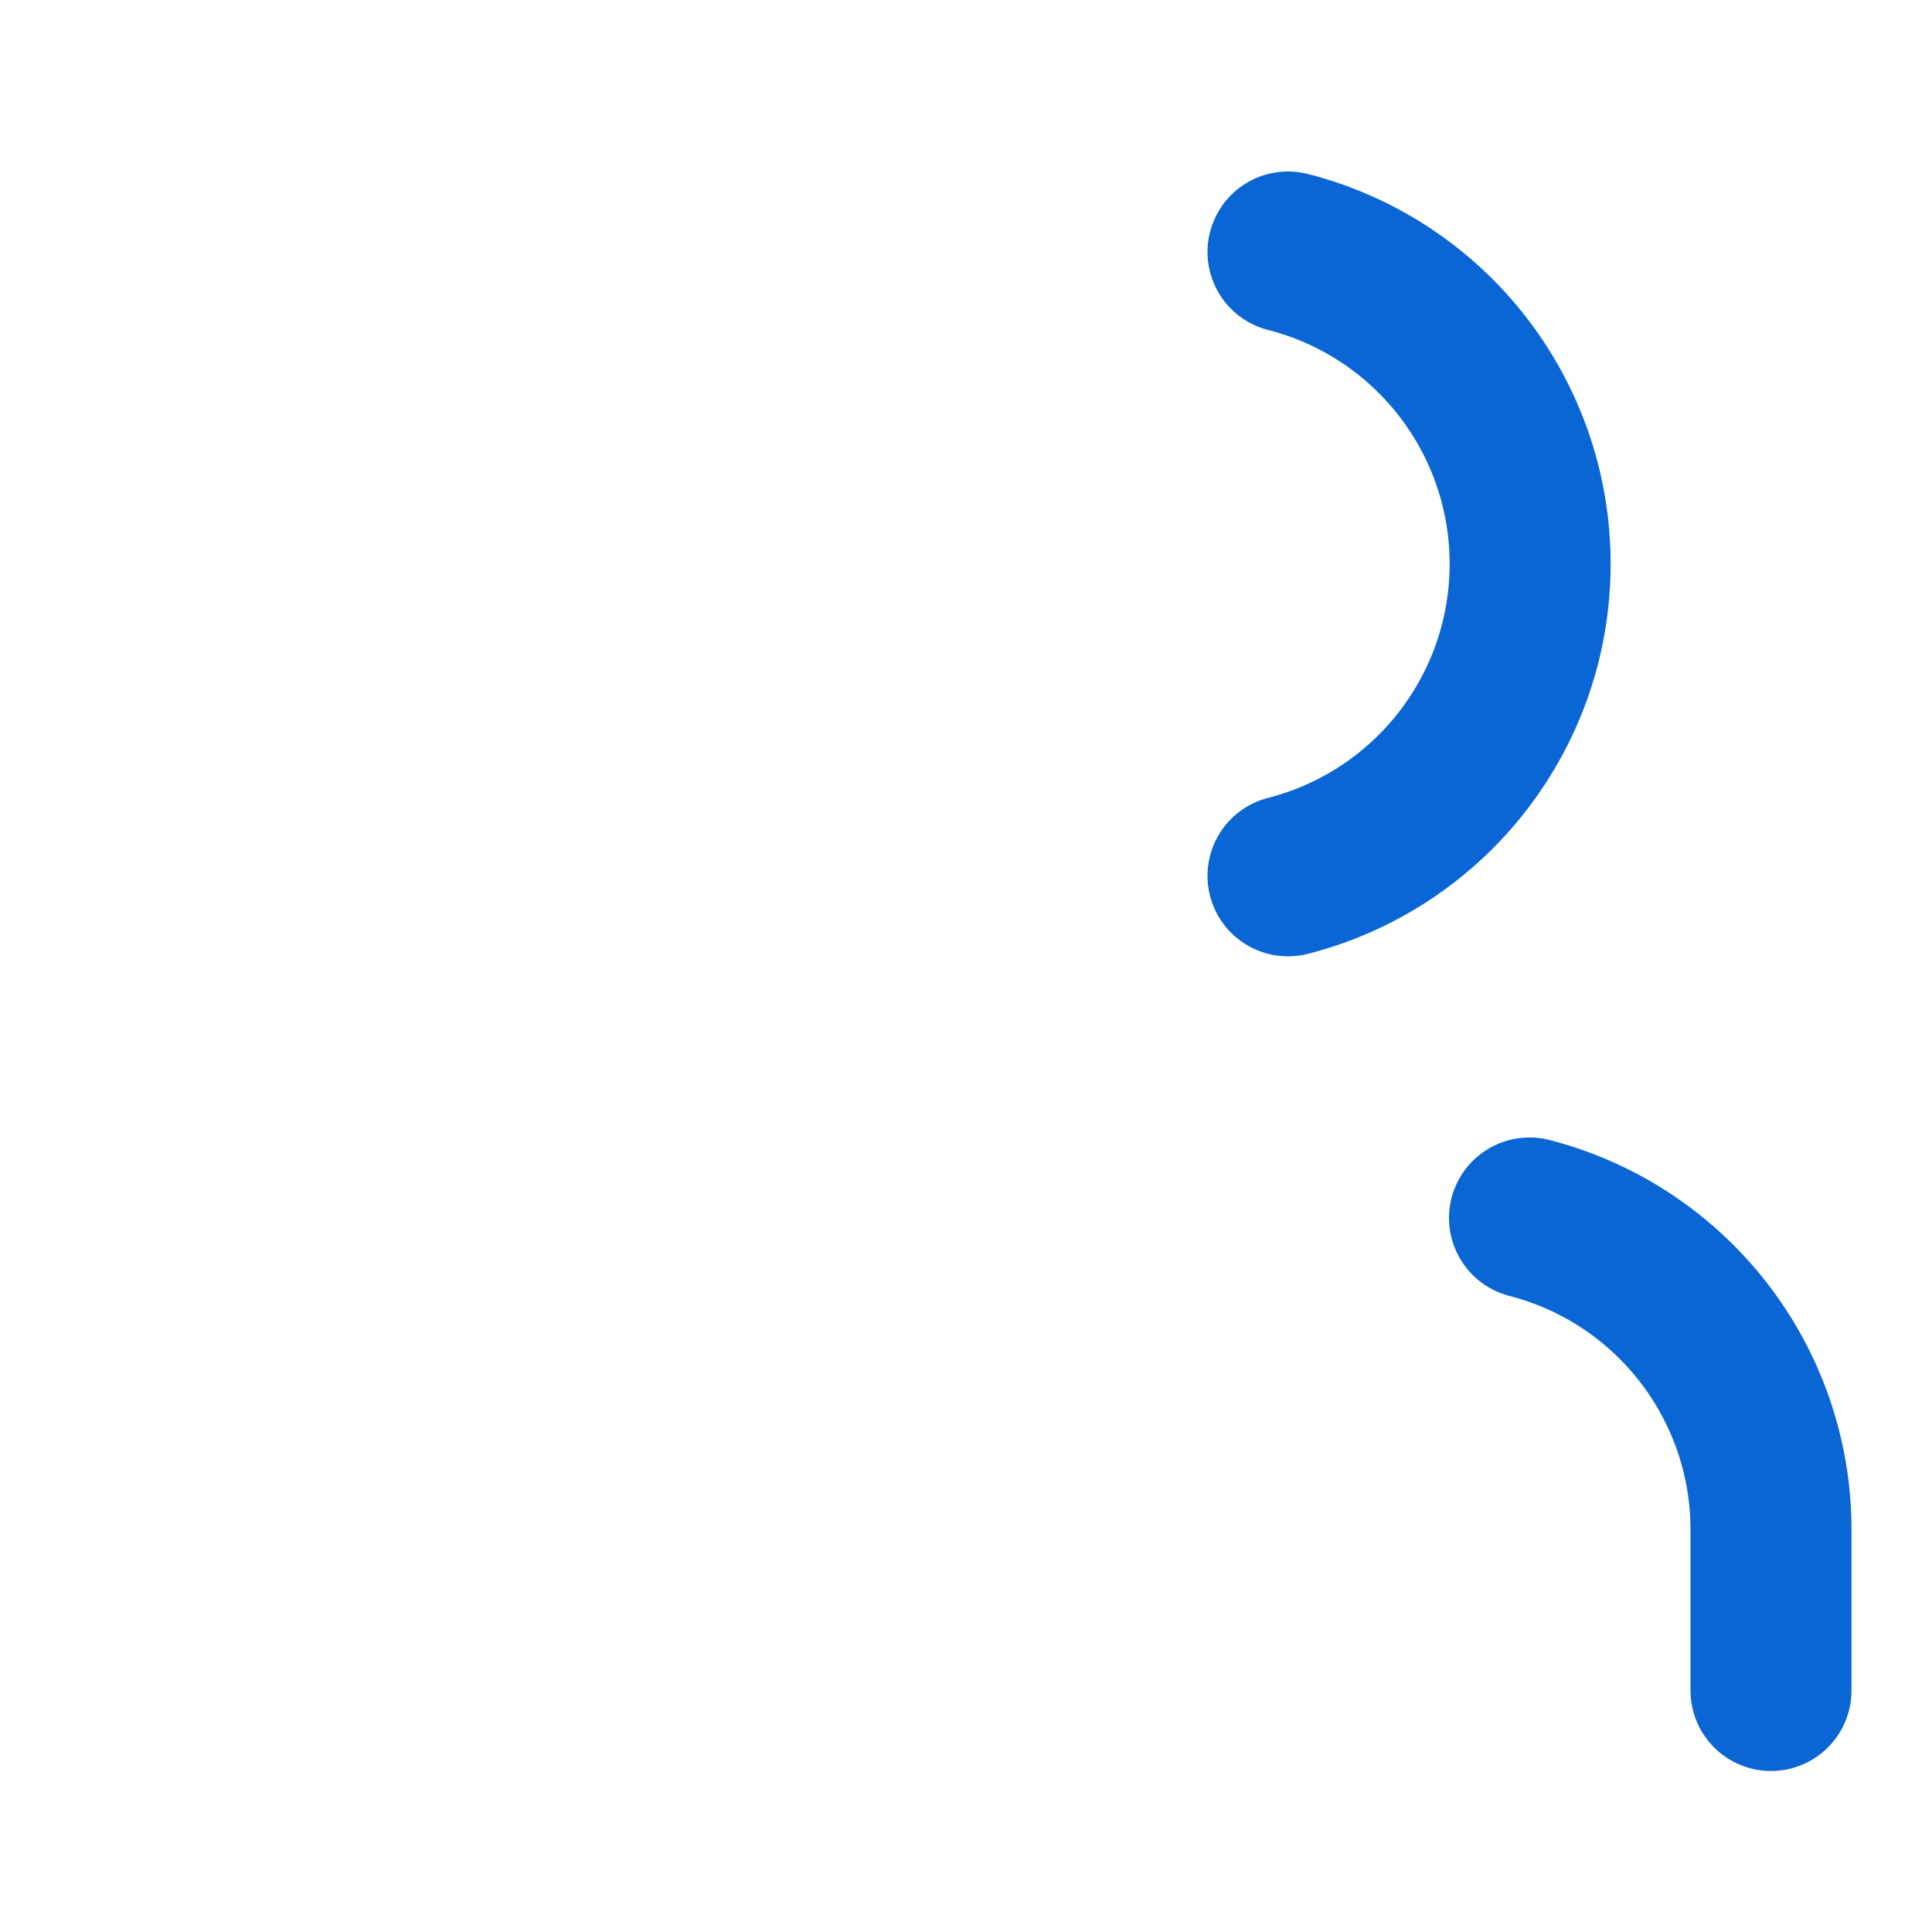
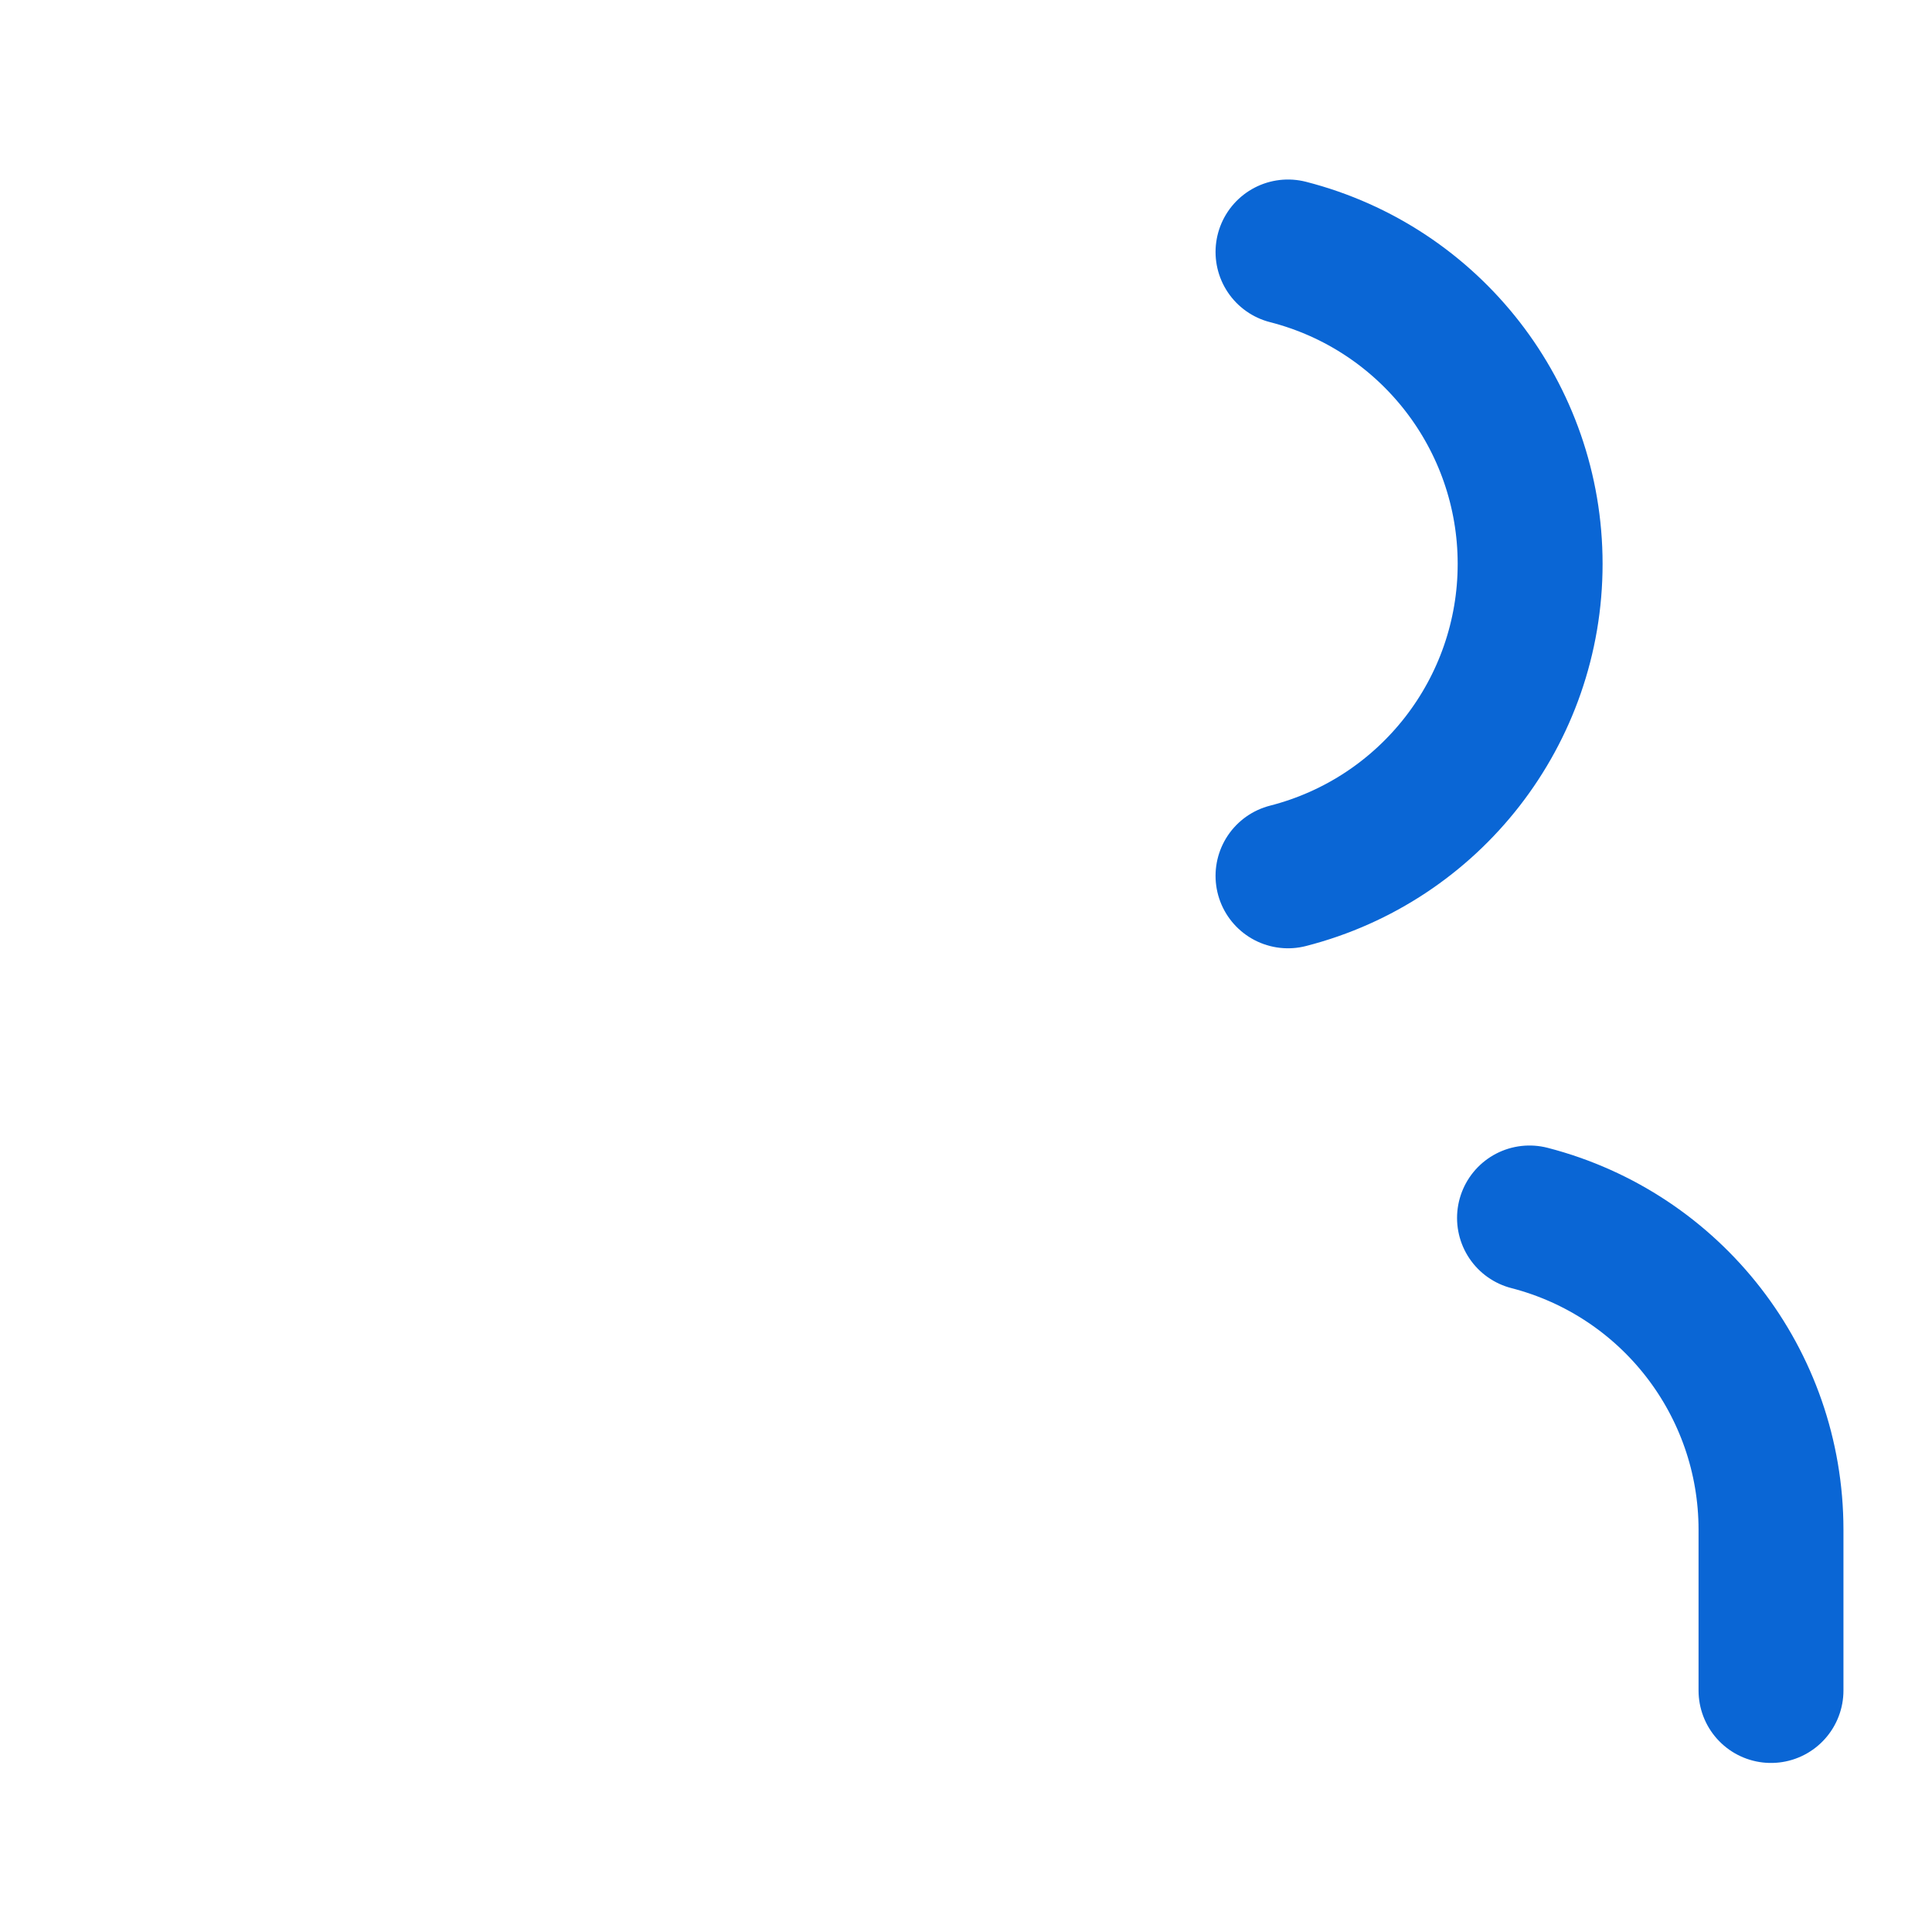
- <svg xmlns="http://www.w3.org/2000/svg" viewBox="0 0 24 24" fill="none" stroke="#0A66D5" stroke-width="2" stroke-linecap="round" stroke-linejoin="round">
+ <svg xmlns="http://www.w3.org/2000/svg" viewBox="0 0 24 24" fill="none" stroke="#0A66D5" stroke-width="1.8" stroke-linecap="round" stroke-linejoin="round">
  <path d="M22 21v-2a4 4 0 0 0-3-3.87" />
  <path d="M16 3.13a4 4 0 0 1 0 7.75" />
</svg>
